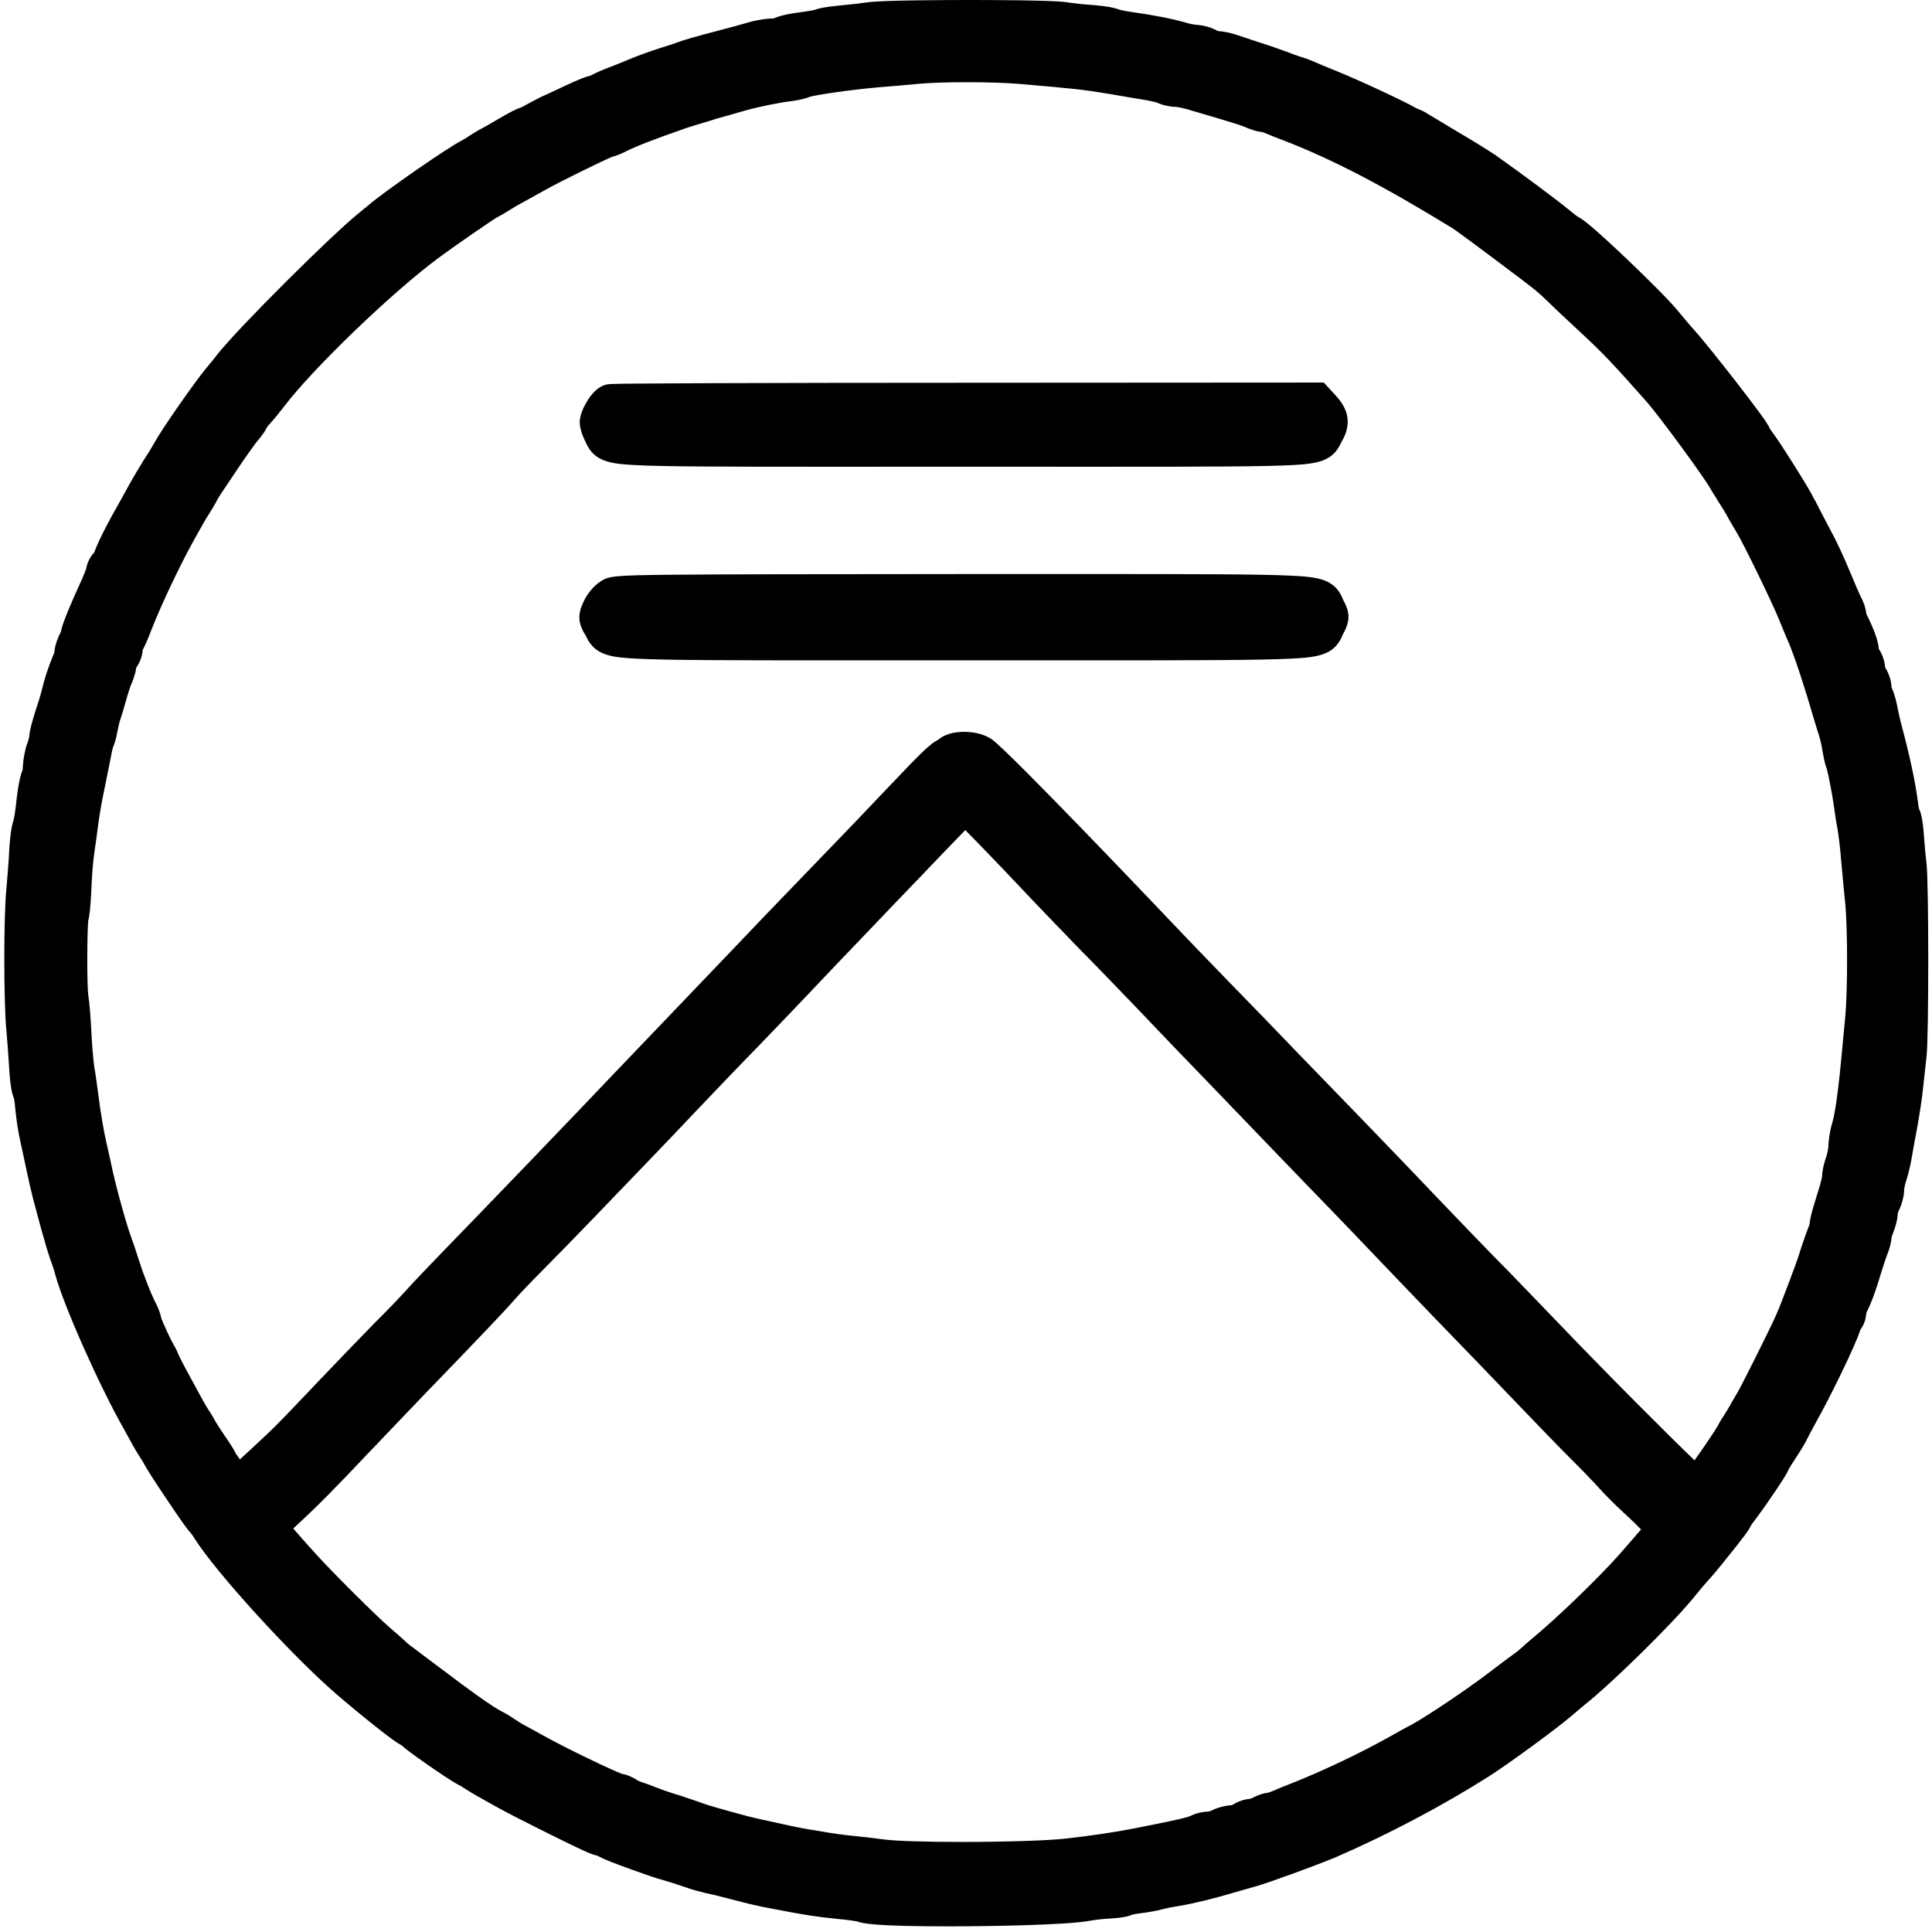
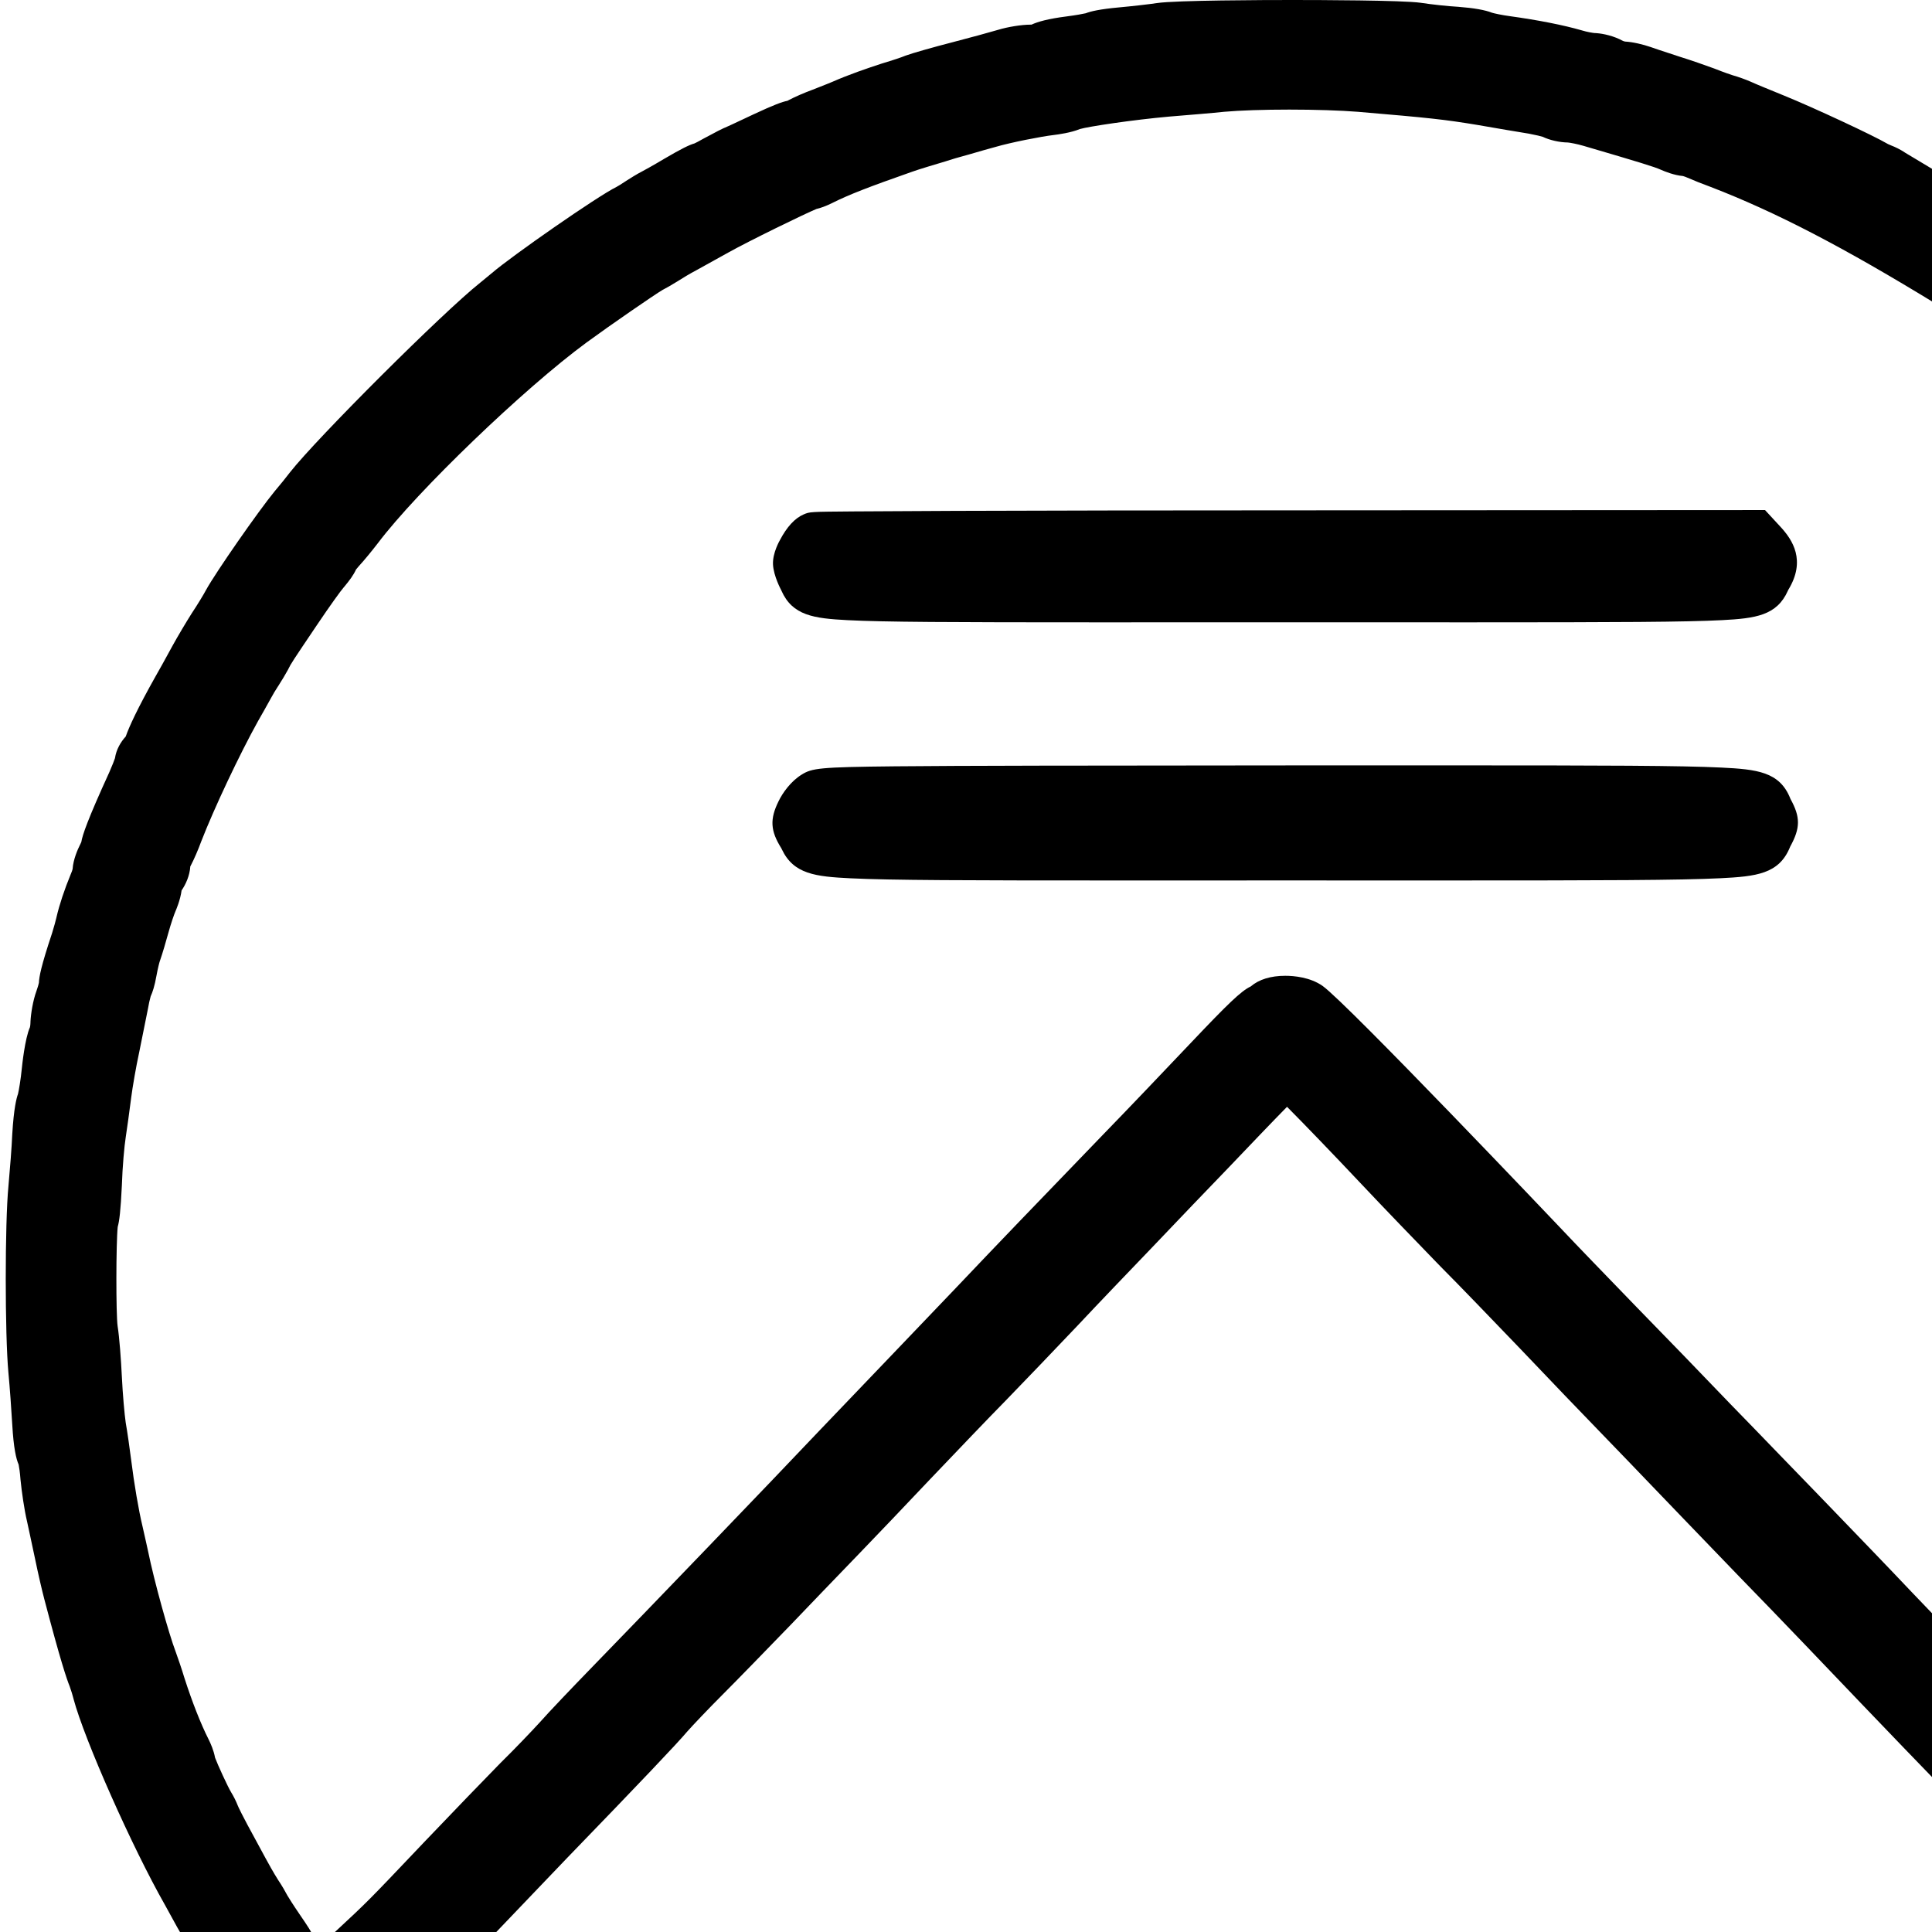
- <svg xmlns="http://www.w3.org/2000/svg" xml:space="preserve" width="1200" height="1200">
+ <svg xmlns="http://www.w3.org/2000/svg" xml:space="preserve" width="1200" height="1200" viewBox="0 0 900 900">
  <path d="M589.403 1196.487c-45.718 0-53.682-1.761-56.919-3.023-1.577-.333-6.188-1.043-12.393-1.606l-.136-.014c-13.386-1.352-19.809-2.355-40.425-6.321-10.515-1.996-13.084-2.66-27.34-6.348l-1.129-.294c-4.223-1.152-9.68-2.468-11.914-2.874l-.295-.055-.292-.065c-3.083-.701-7.926-1.999-10.875-3.035-9.107-3.117-12.379-4.126-15.876-5.093-4.28-1.181-8.874-2.717-18.903-6.328-12-4.352-17.05-6.253-21.368-8.55a16.421 16.421 0 0 0-.974-.434c-2.985-.473-8.12-2.754-30.372-13.812-11.755-5.841-27.592-13.881-33.542-17.313a659.707 659.707 0 0 0-10.176-5.725c-1.677-.914-4.851-2.786-7.414-4.444l-.32-.213c-1.357-.934-2.665-1.714-3.235-2.023l-.233-.087-.642-.321c-3.845-1.922-14.548-9.288-18.973-12.365-9.822-6.834-14.036-10.035-16.152-12.041-3.216-1.7-7.532-4.897-14.98-10.754-7.909-6.218-17.399-14.047-26.038-21.478-27.375-23.68-74.682-75.613-87.363-95.896-1.15-1.803-2.281-3.348-2.804-4.006-1.465-1.416-4.027-4.722-14.706-20.642-7.929-11.816-12.591-19.088-13.867-21.621-.293-.581-1.524-2.732-2.563-4.243l-.214-.321c-1.657-2.563-3.527-5.732-4.445-7.415-.287-.526-.817-1.487-1.49-2.707-1.16-2.102-2.73-4.946-4.205-7.647-15.261-26.838-37.52-76.996-42.573-95.942l-.099-.396c-.276-1.176-.958-3.371-1.683-5.424-1.455-3.587-4.301-11.972-11.825-40.634-1.091-4.094-2.991-12.361-4.223-18.38-.743-3.633-1.75-8.269-2.639-12.36a1618.36 1618.36 0 0 1-1.224-5.663c-1.244-5.221-2.478-13.818-3.017-19.34l-.028-.331c-.214-2.924-.59-5.406-.838-6.644-1.182-2.712-2.34-7.687-2.966-18.535-.395-6.836-1.172-17.75-1.79-24.179-1.667-17.909-1.663-69.894.002-86.953.714-7.857 1.545-18.409 1.776-24.062l.013-.262c.72-12.006 1.96-16.703 2.673-18.682.389-1.572 1.274-6.681 1.812-12.16.054-.555 1.354-13.578 3.756-18.929.107-.484.23-1.338.23-1.953v-.327l.015-.326c.174-3.663 1.116-9.679 2.771-14.232.599-1.645 1.003-3.147 1.151-3.832.116-2.829.979-7.65 6.106-23.052l.321-1.081c.549-1.838 1.378-4.618 1.694-6.117l.057-.26c1.346-5.83 3.661-12.807 6.694-20.176l.15-.351c.316-.713.567-1.517.679-1.96.29-4.523 2.422-9.239 3.376-11.148l.167-.323c.199-.373.381-.788.506-1.1.537-3.252 2.878-10.295 13.069-32.571 1.418-3.219 2.276-5.493 2.615-6.5.587-4.04 2.709-7.592 5.007-10.09 1.624-4.62 5.363-12.834 13.977-28.166l.096-.169c1.654-2.848 4.022-7.175 5.925-10.652.701-1.281 1.35-2.466 1.9-3.464 2.254-4.086 6.196-10.739 8.787-14.831l.176-.27c2.485-3.729 5.462-8.641 6.463-10.542l.128-.238c4.528-8.206 24.263-36.577 31.995-45.996l.188-.224c2.296-2.678 5.335-6.465 6.627-8.188l.193-.251c12.759-16.225 71.592-74.89 88.666-88.412.967-.774 2.175-1.779 3.26-2.681.9-.748 1.728-1.435 2.347-1.935 9.043-7.774 48.863-35.574 57.97-40.046.554-.294 2.489-1.45 4.093-2.552l.318-.212c1.724-1.116 5.182-3.274 7.204-4.284.825-.42 5.616-3.052 10.575-6.027l.129-.077c7.853-4.596 11.49-6.38 13.943-7.07.744-.349 2.022-.99 3.458-1.827l.188-.11.191-.104c7.039-3.812 8.924-4.683 9.544-4.968l.405-.188.417-.16c.969-.389 5.142-2.354 8.495-3.933 1.531-.722 3.135-1.477 4.73-2.224 9.589-4.487 13.507-5.888 15.824-6.325.155-.07.316-.149.442-.22l.172-.1.176-.094c2.627-1.401 7.308-3.432 10.988-4.771 1.056-.422 2.22-.879 3.386-1.337 2.175-.855 4.642-1.824 5.797-2.329 7.682-3.38 16.219-6.288 22.795-8.441l.328-.104c5.374-1.612 9.15-2.905 10.383-3.424l.287-.121.292-.108c3.411-1.257 13.652-4.122 21.583-6.165 8.335-2.147 18.135-4.852 21.563-5.865 4.511-1.376 10.966-2.411 15.06-2.411.184 0 .363-.008.527-.02 2.818-1.312 7.563-2.693 16.167-3.791 4.605-.601 7.811-1.207 9.063-1.493 2.161-.854 6.316-1.898 15.612-2.743 5.978-.544 13.822-1.438 17.485-1.993C547.656.104 589.434 0 602.029 0c11.869 0 51.259.093 59.773 1.295l.169.025c4.972.765 12.725 1.599 16.932 1.819l.334.022c7.332.564 12.648 1.498 15.825 2.778 1.014.299 4.464 1.089 8.439 1.612 13.013 1.8 24.789 4.125 33.248 6.563l.236.07c2.241.689 5.014 1.159 5.907 1.223h.349l.489.035c3.104.222 8.172 1.31 12.338 3.644.227.091.641.213.92.271 3.738.198 8.585 1.386 11.971 2.563l.18.063c1.698.618 5.021 1.706 8.232 2.758 1.702.559 3.421 1.122 4.988 1.644 5.356 1.645 12.934 4.338 16.225 5.545l.371.142c3.793 1.517 7.566 2.816 8.341 3.037 2.286.624 5.906 1.922 8.403 3.014l.343.156c1.819.856 9.066 3.814 14.357 5.973l.669.273c13.537 5.495 41.459 18.502 48.163 22.438l.207.123a17.9 17.9 0 0 0 1.586.693c1.724.646 4.412 1.917 6.679 3.489.601.363 1.806 1.08 3.431 2.05 3.598 2.146 9.148 5.458 14.962 8.979 9.199 5.369 19.544 11.869 22.935 14.18l.172.119c14.888 10.486 38.924 28.382 45.295 33.722 3.114 2.556 4.689 3.735 5.369 4.221 2.854 1.34 8.617 5.43 30.906 26.648 12.021 11.443 26.693 25.971 31.921 32.517 2.868 3.517 7.004 8.391 9.06 10.674 5.55 6.082 17.896 21.608 26.766 33.035 5.272 6.793 10.057 13.088 13.474 17.727 3.778 5.129 6.091 8.27 7.304 11.155.395.604 1.053 1.56 1.895 2.688 4.318 5.534 19.988 30.551 23.768 37.457l.121.222.113.226c.353.707 1.268 2.535 1.65 3.136l.473.709.361.731c.224.448.633 1.231 1.145 2.211.95 1.824 2.216 4.253 3.386 6.587.891 1.718 1.842 3.522 2.634 5.029.726 1.379 1.331 2.53 1.677 3.204 3.565 6.336 8.697 17.289 13.139 28.052 2.779 6.813 5.353 12.639 6.052 13.999.772 1.405 3 5.795 3.414 10.43.101.29.26.695.448 1.073 5.724 11.449 7.115 17.443 7.398 21.001 2.186 3.291 3.643 7.559 3.931 11.544 2.338 3.601 3.849 8.313 3.967 12.421 1.839 3.629 3.088 9.215 3.682 12.298.619 3.218 1.718 8.182 2.483 10.917l.046.17c5.203 19.542 8.523 35.078 10.15 47.496l.047.415c.169 1.683.446 3.153.637 3.998 1.324 2.733 2.413 7.23 3.061 16.695.38 5.606 1.147 13.585 1.627 17.551 1.423 11.431 1.428 108.274-.003 119.715-.39 3.217-1.081 9.479-2.048 18.562-.608 7.016-2.562 19.318-4.102 27.399-1.505 7.905-3.076 16.776-3.453 19.174l-.056.347-.071.345c-.452 2.147-1.653 7.591-3.024 11.706l-.057.17c-.567 1.627-1.004 3.979-1.07 4.805-.039 4.856-1.853 10.183-3.408 13.292l-.168.325a7.517 7.517 0 0 0-.358 1.071c-.2 5.266-2.458 11.16-2.927 12.334l-.096.23a20.96 20.96 0 0 0-.918 2.772c-.228 3.674-1.584 7.955-2.817 10.827-.744 1.966-2.347 6.735-3.603 10.878-3.015 10.323-5.993 18.455-8.851 24.171a7.857 7.857 0 0 0-.413 1.091c-.193 3.274-1.274 7.057-3.671 10.144-2.654 9.142-19.597 43.528-27.572 57.541-3.789 6.944-4.91 9.141-5.237 9.83-1.808 4.041-7.014 11.891-7.618 12.799-1.821 2.732-3.194 4.957-3.844 6.068-1.099 2.775-3.401 6.354-7.996 13.227-3.281 4.905-8.086 11.881-11.735 16.747l-.128.169c-1.875 2.42-3.192 4.297-3.828 5.257-1.478 3.266-4.821 7.478-12.061 16.591-1.755 2.209-10.694 13.428-14.265 17.209l-.27.279c-.932.943-5.091 5.812-9.736 11.582l-.125.153c-13.844 16.698-50.583 52.704-66.862 65.541l-1.938 1.631c-2.274 1.913-4.999 4.204-6.943 5.856-8.451 7.306-38.628 29.367-50.579 36.972-28.745 18.219-62.37 35.979-94.703 50.025l-.136.057c-11.023 4.649-40.887 15.638-49.808 18.164-1.276.392-3.348.975-5.932 1.7-2.43.684-5.235 1.473-7.826 2.229-12.781 3.807-24.418 6.649-33.588 8.203l-.279.044c-3.222.477-7.972 1.42-10.164 2.019-3.732 1.019-10.004 2.151-14.411 2.61-2.069.282-3.674.591-4.536.786-2.619 1.198-6.395 1.962-13.449 2.417l-.229.016-.229.005c-3.351.104-8.994.783-12.371 1.358-14.745 2.757-63.747 3.485-87.676 3.485-.006.004-.009.004-.012.004zm-39.518-53.87c7.322.891 25.474 1.444 47.427 1.444 27.99 0 54.072-.852 64.898-2.118 16.457-1.881 29.02-3.741 42.005-6.226 2.618-.558 5.971-1.215 8.934-1.796 1.303-.255 2.515-.491 3.515-.693 16.537-3.278 21.095-4.64 22.339-5.117 3.88-2.028 8.457-2.862 11.836-2.977a9.066 9.066 0 0 0 1.19-.318c4.223-2.329 9.643-3.393 13.053-3.594l.185-.012c3.285-2.192 7.4-3.641 11.111-3.893.364-.112.896-.308 1.316-.505 2.264-1.188 6.216-2.973 10.16-3.374a17.097 17.097 0 0 0 2-.729c2.621-1.166 9.53-4.005 15.301-6.235 18.382-7.435 39.729-17.635 57.137-27.302 4.891-2.778 11.036-6.224 13.618-7.484 9.363-4.982 35.116-22.235 48.681-32.62 9.862-7.491 14.68-11.13 16.419-12.289l.204-.136.207-.128c.181-.114.915-.612 2.816-2.289 1.699-1.643 5.427-4.933 8.853-7.727 15.021-12.547 39.338-36.035 52.084-50.311 2.787-3.168 9.382-10.659 14.127-16.207-2.273-2.382-5.721-5.78-10.919-10.527-4.913-4.49-11.544-11.125-15.103-15.112-2.787-3.135-10.943-11.694-17.936-18.56l-.091-.091c-7.022-7.02-22.321-22.847-33.807-34.855-11.99-12.535-28.667-29.855-37.176-38.61-8.695-8.946-25.091-25.977-37.327-38.767l-8.542-8.938c-10.826-11.33-24.301-25.428-33.233-34.667-8.454-8.643-20.639-21.306-30.428-31.479-3.731-3.877-7.192-7.473-10.103-10.49-4.334-4.492-9.588-9.969-14.932-15.538-7.825-8.156-15.918-16.592-21.495-22.326-9.936-10.211-28.195-29.276-40.108-41.81-12.022-12.525-28.996-30.167-37.009-38.179l-2.366-2.442c-8.261-8.534-23.639-24.418-35.175-36.677-12.237-13.001-27.029-28.326-32.649-33.947 0 0-.953-.971-1.353-1.375-6.831 6.945-17.235 17.836-27.108 28.195-7.374 7.654-25.513 26.501-35.782 37.349-9.415 9.807-25.06 26.104-34.719 36.414-10.031 10.575-25.032 26.223-33.499 34.946l-.071.071c-8.038 8.161-22.556 23.38-33.156 34.493l-1.983 2.078c-10.532 11.176-25.182 26.487-32.202 33.772l-4.173 4.33c-7.716 8-19.376 20.092-28.459 29.607-10.808 11.189-25.426 26.217-32.116 32.905-6.284 6.284-13.501 13.885-16.169 16.902-4.944 5.847-21.716 23.494-55.954 58.878-3.044 3.188-7.121 7.447-11.556 12.08a14692.44 14692.44 0 0 0-22.615 23.656c-22.619 23.898-31.452 32.938-46.161 46.552-.604.573-1.158 1.104-1.664 1.592a714.931 714.931 0 0 0 14.674 16.511c10.7 11.718 36.843 37.728 45.135 44.906 3.422 2.932 9.209 7.979 10.919 9.689.43.409 2.26 1.896 3.821 2.971l.409.281.388.31c.956.765 4.937 3.741 9.151 6.893 3.476 2.599 7.527 5.627 11.579 8.679 11.364 8.583 27.249 20.371 34.116 23.732l.1.051c2.024 1.013 5.708 3.33 8.147 5 2.144 1.468 4.55 2.867 5.186 3.178l.453.205.372.209 1.225.66c2.197 1.18 5.863 3.149 9.42 5.194 14.889 8.292 42.938 21.667 49.114 23.918 3.558.571 6.768 2.213 9.002 3.633l.363.232.245.176c.311.186 1.011.521 1.624.767 2.624.794 7.218 2.483 10.531 3.808 3.453 1.381 8.147 2.947 10.002 3.532 2.5.735 6.237 1.903 8.941 2.886 2.64.842 6.797 2.27 9.46 3.249 3.825 1.391 10.241 3.249 25.375 7.344l.185.05c3.228.922 10.661 2.665 16.233 3.804l.294.063c5.106 1.16 10.568 2.33 12.9 2.827l1.499.321c.966.21 2.764.597 3.313.68l.821.104.596.158c.678.138 3.218.601 12.717 2.151l.221.039c6.104 1.098 14.452 2.223 18.417 2.583 4.846.442 14.148 1.522 20.775 2.412zm378.554-361.635c7.361 7.363 24.007 24.662 37.388 38.568 32.161 33.617 70.002 71.498 86.673 87.479 5.212-7.254 13.012-18.808 14.521-21.572 1.286-2.681 3.68-6.257 4.267-7.121 1.287-2 2.738-4.471 3.31-5.517.761-1.398 2.62-4.71 4.199-7.237l.109-.174c2.53-4.17 21.125-41.244 24.394-48.913l.103-.233c1.543-3.445 3.782-9.245 7.627-19.416a898.38 898.38 0 0 1 3.834-10.308l.083-.212c.826-2.069 2.532-7.151 3.649-10.873l.124-.396c1.274-3.822 3.207-9.376 4.281-12.136l.118-.304.134-.301c.294-.664.557-1.472.69-1.961.128-1.662.616-4.844 2.481-11.134a605.776 605.776 0 0 1 2.019-6.594c.697-2.252 1.396-4.502 1.902-6.216.801-2.699 1.291-5.114 1.4-5.938.121-5.071 2.33-11.387 2.784-12.632.456-1.261 1.021-4.231 1.137-5.949.068-4.183 1.069-10.27 2.432-14.696.792-2.628 2.956-11.797 5.465-38.676.328-3.605.792-8.414 1.256-13.215.451-4.677.902-9.348 1.225-12.896l.012-.122c1.595-15.945 1.597-56.174.004-71.739-.696-6.375-1.596-16.318-2.252-23.58l-.267-2.965c-.479-6.581-1.554-15.035-2.171-18.8-.864-4.372-1.787-10.376-2.201-13.8-1.008-7.574-3.557-20.507-4.509-23.92-.584-1.326-1.416-3.849-2.706-11.079l-.047-.266-.038-.269c-.397-2.885-1.348-6.801-1.801-8.321-.806-2.329-2.068-6.5-3.291-10.539l-.519-1.714c-4.949-17.265-11.335-36.646-14.925-45.307-1.1-2.388-3.041-7.111-5.827-13.92l-.375-.918c-4.266-10.73-22.657-48.307-26.215-54.022l-.177-.292-.943-1.595c-1.388-2.344-3.116-5.262-4.352-7.509l-.133-.247c-1.186-2.264-3.837-6.604-5.612-9.328l-.143-.223c-2.479-3.966-4.016-6.426-4.447-7.146l-.269-.45-.235-.468c-3.159-6.042-31.995-45.59-40.556-55.143-20.286-22.903-27.052-29.995-40.269-42.216-8.782-8.135-18.173-16.98-20.519-19.326-2.057-2.057-5.259-5.001-6.992-6.429l-.313-.266c-3.902-3.372-47.372-35.906-51.673-38.673-43.486-26.652-75.039-43.043-105.381-54.736-3.434-1.241-8.218-3.146-10.97-4.368a16.066 16.066 0 0 0-1.952-.71c-4.104-.354-8.505-2.137-10.335-2.95-3.019-1.354-9.415-3.327-36.061-11.135-3.041-.883-6.188-1.451-7.206-1.539-3.854-.039-8.513-1.095-11.746-2.662-.761-.233-2.806-.769-6.451-1.458-4.698-.74-15.733-2.63-23.88-4.047-15.415-2.547-22.217-3.294-55.719-6.129-8.241-.652-19.924-1.029-31.978-1.029-11.945 0-22.952.369-30.229 1.013-5.778.612-15.598 1.415-23.499 2.061l-2.157.177c-17.375 1.559-37.574 4.624-41.68 5.81-4.064 1.708-10.248 2.547-12.098 2.769-5.959.688-20.171 3.501-27.184 5.557l-.249.07c-2.428.662-8.078 2.232-12.083 3.434l-.204.061-.205.055c-3.89 1.038-8.41 2.36-10.077 2.948l-.236.084-.24.075c-2.1.656-5.479 1.659-7.978 2.394l-1.258.391c-1.903.587-4.779 1.476-6.453 2.092l-.206.074c-19.951 6.989-29.211 10.611-36.699 14.354-3.273 1.637-5.741 2.457-7.527 2.867-5.445 2.244-31.586 14.977-41.172 20.355a5487.434 5487.434 0 0 1-6.313 3.498c-3.118 1.726-6.145 3.4-8.072 4.479l-.186.104-.189.099c-2.814 1.463-6.769 3.86-8.678 5.096l-.182.116c-2.303 1.439-5.414 3.229-6.976 4.015-3.586 2.096-24.226 16.307-35.322 24.436-29.066 21.324-79.004 69.332-97.144 93.392l-.08.104c-2.594 3.374-6.458 8.108-8.94 10.782a38.562 38.562 0 0 0-1.242 1.484c-1.122 2.512-2.984 5.042-5.577 8.152l-.141.169-.146.165c-1.159 1.312-6.089 8.075-12.329 17.358-11.543 17.126-12.163 18.077-13.266 20.373l-.153.319-.17.311c-.919 1.687-2.792 4.861-4.449 7.423l-.211.316c-.915 1.331-2.258 3.638-3.184 5.335a646.415 646.415 0 0 1-5.985 10.643c-8.617 15.473-20.489 40.623-26.538 56.213-1.339 3.692-3.387 8.417-4.798 11.062l-.192.348c-.006.017-.031.085-.058.165-.276 4.27-2.112 8.317-4.057 11.14-.6 4.532-2.582 9.096-2.842 9.683-.604 1.358-2.209 6.005-3.352 10.192-1.088 3.991-2.799 9.807-3.827 12.718l-.092.253c-.271.744-.983 3.573-1.562 6.741-.877 5.018-1.907 7.976-2.729 9.747a51.426 51.426 0 0 0-1.167 5.263l-.036.217s-.918 4.566-1.533 7.612c-.805 3.989-1.747 8.656-2.563 12.734l-.049.233c-1.478 6.777-3.116 16.351-3.718 21.041l-.234 1.786c-.666 5.085-1.579 12.049-2.305 16.646-.652 4.026-1.546 14.1-1.799 22.208l-.008.225c-.565 11.855-1.177 16.777-1.942 19.447-.79 7.555-.846 40.563-.036 46.278.789 4.849 1.59 15.54 1.978 23.682.38 7.989 1.242 17.521 1.794 21.29.806 4.488 1.843 11.942 2.553 17.482 1.336 10.804 3.479 23.339 5.218 30.549.53 2.205 1.148 5.028 1.693 7.523.308 1.409.597 2.729.833 3.766l.065.305c2.924 14.363 9.82 38.969 12.834 46.85l.059.157c.902 2.449 2.833 8.063 4.148 12.429 3.55 11.03 7.615 21.346 11.157 28.321.982 1.964 2.446 5.268 3.045 8.609 1.228 3.3 5.915 13.527 7.511 16.153 1.115 1.797 2.364 4.301 3.08 6.177.18.451 1.583 3.753 9.026 17.283l.059.109c6.242 11.592 7.467 13.665 9.733 17.297 1.729 2.548 3.452 5.563 4.225 7.077.485.854 2.736 4.472 5.667 8.746 3.71 5.408 5.784 8.568 6.89 11.098.592.896 1.563 2.25 2.652 3.72 2.004-1.82 4.234-3.877 6.436-5.906l.752-.699c15.154-14.078 15.154-14.078 39.872-40.11l1.599-1.683c12.84-13.488 28.754-29.934 35.31-36.624l.196-.195c6.527-6.398 14.794-15.072 18.329-18.955 4.162-4.723 15.287-16.371 23.916-25.25 24.692-25.374 83.952-86.979 106.531-110.838 10.375-10.876 25.126-26.3 32.107-33.549 6.413-6.661 20.17-21.048 31.317-32.752 19.76-20.828 36.941-38.669 68.815-71.694 10.739-11.015 29.944-31.207 40.441-42.267 17.174-18.109 23.512-24.307 28.001-26.39 3.805-3.257 9.292-4.963 16.065-4.963 4.02 0 11.634.62 17.485 4.771l-.001.001c11.691 8.412 109.508 111.408 110.501 112.454 7.672 8.158 22.333 23.3 34.112 35.467l2.394 2.472c11.594 11.849 30.895 31.795 43.006 44.444 6.531 6.676 14.839 15.279 22.872 23.601 6.632 6.869 12.896 13.354 17.607 18.184l6.7 6.946c11.071 11.47 26.232 27.181 37.367 38.959 14.148 14.819 30.703 32.003 37.691 39.119z" />
  <path d="M520.75 410.157c-70.678 0-106.002-.1-124.513-1.009-16.289-.801-26.552-1.883-32.041-13.538-.064-.135-.126-.279-.203-.427-5.15-8.188-5.45-13.594-1.252-22.043 1.842-3.817 5.721-9.253 10.76-12.328 4.788-2.974 8.299-3.48 43.407-3.831 30.502-.305 88.833-.364 181.273-.425l78.068-.011c71.31 0 106.942.1 125.551 1.013 16.688.82 27.168 1.948 32.138 14.281.046.117.094.24.147.367 4.665 8.448 4.633 13.5-.133 22.16-.054.12-.111.272-.171.414-5.112 12.356-15.618 13.497-32.333 14.334-18.729.938-54.623 1.041-126.46 1.041l-76.798-.01-77.44.012zm129.041-120.253c-15.54-.004-32.521-.009-51.078-.009-18.621 0-35.651.005-51.235.009-13.155.004-25.28.007-36.461.007-68.247 0-99.482-.141-116.244-1.016-15.711-.819-25.619-2.15-30.733-13.7-.055-.125-.11-.258-.176-.394 0 0-3.5-6.433-3.771-11.848-.27-5.415 3.213-11.321 3.213-11.321 3.25-6.204 6.969-10.239 11.055-11.994 2.884-1.235 2.884-1.235 23.099-1.4 11.171-.091 27.524-.179 47.292-.252 42.688-.158 97.412-.245 154.091-.245l223.374-.135 7.216 7.818c5.577 6.042 12.014 15.657 3.601 29.383-.07.142-.126.279-.186.409-5.142 11.525-15.029 12.856-30.704 13.676-16.73.876-47.902 1.017-116.014 1.017-11.141.002-23.227-.001-36.339-.005z" />
</svg>
